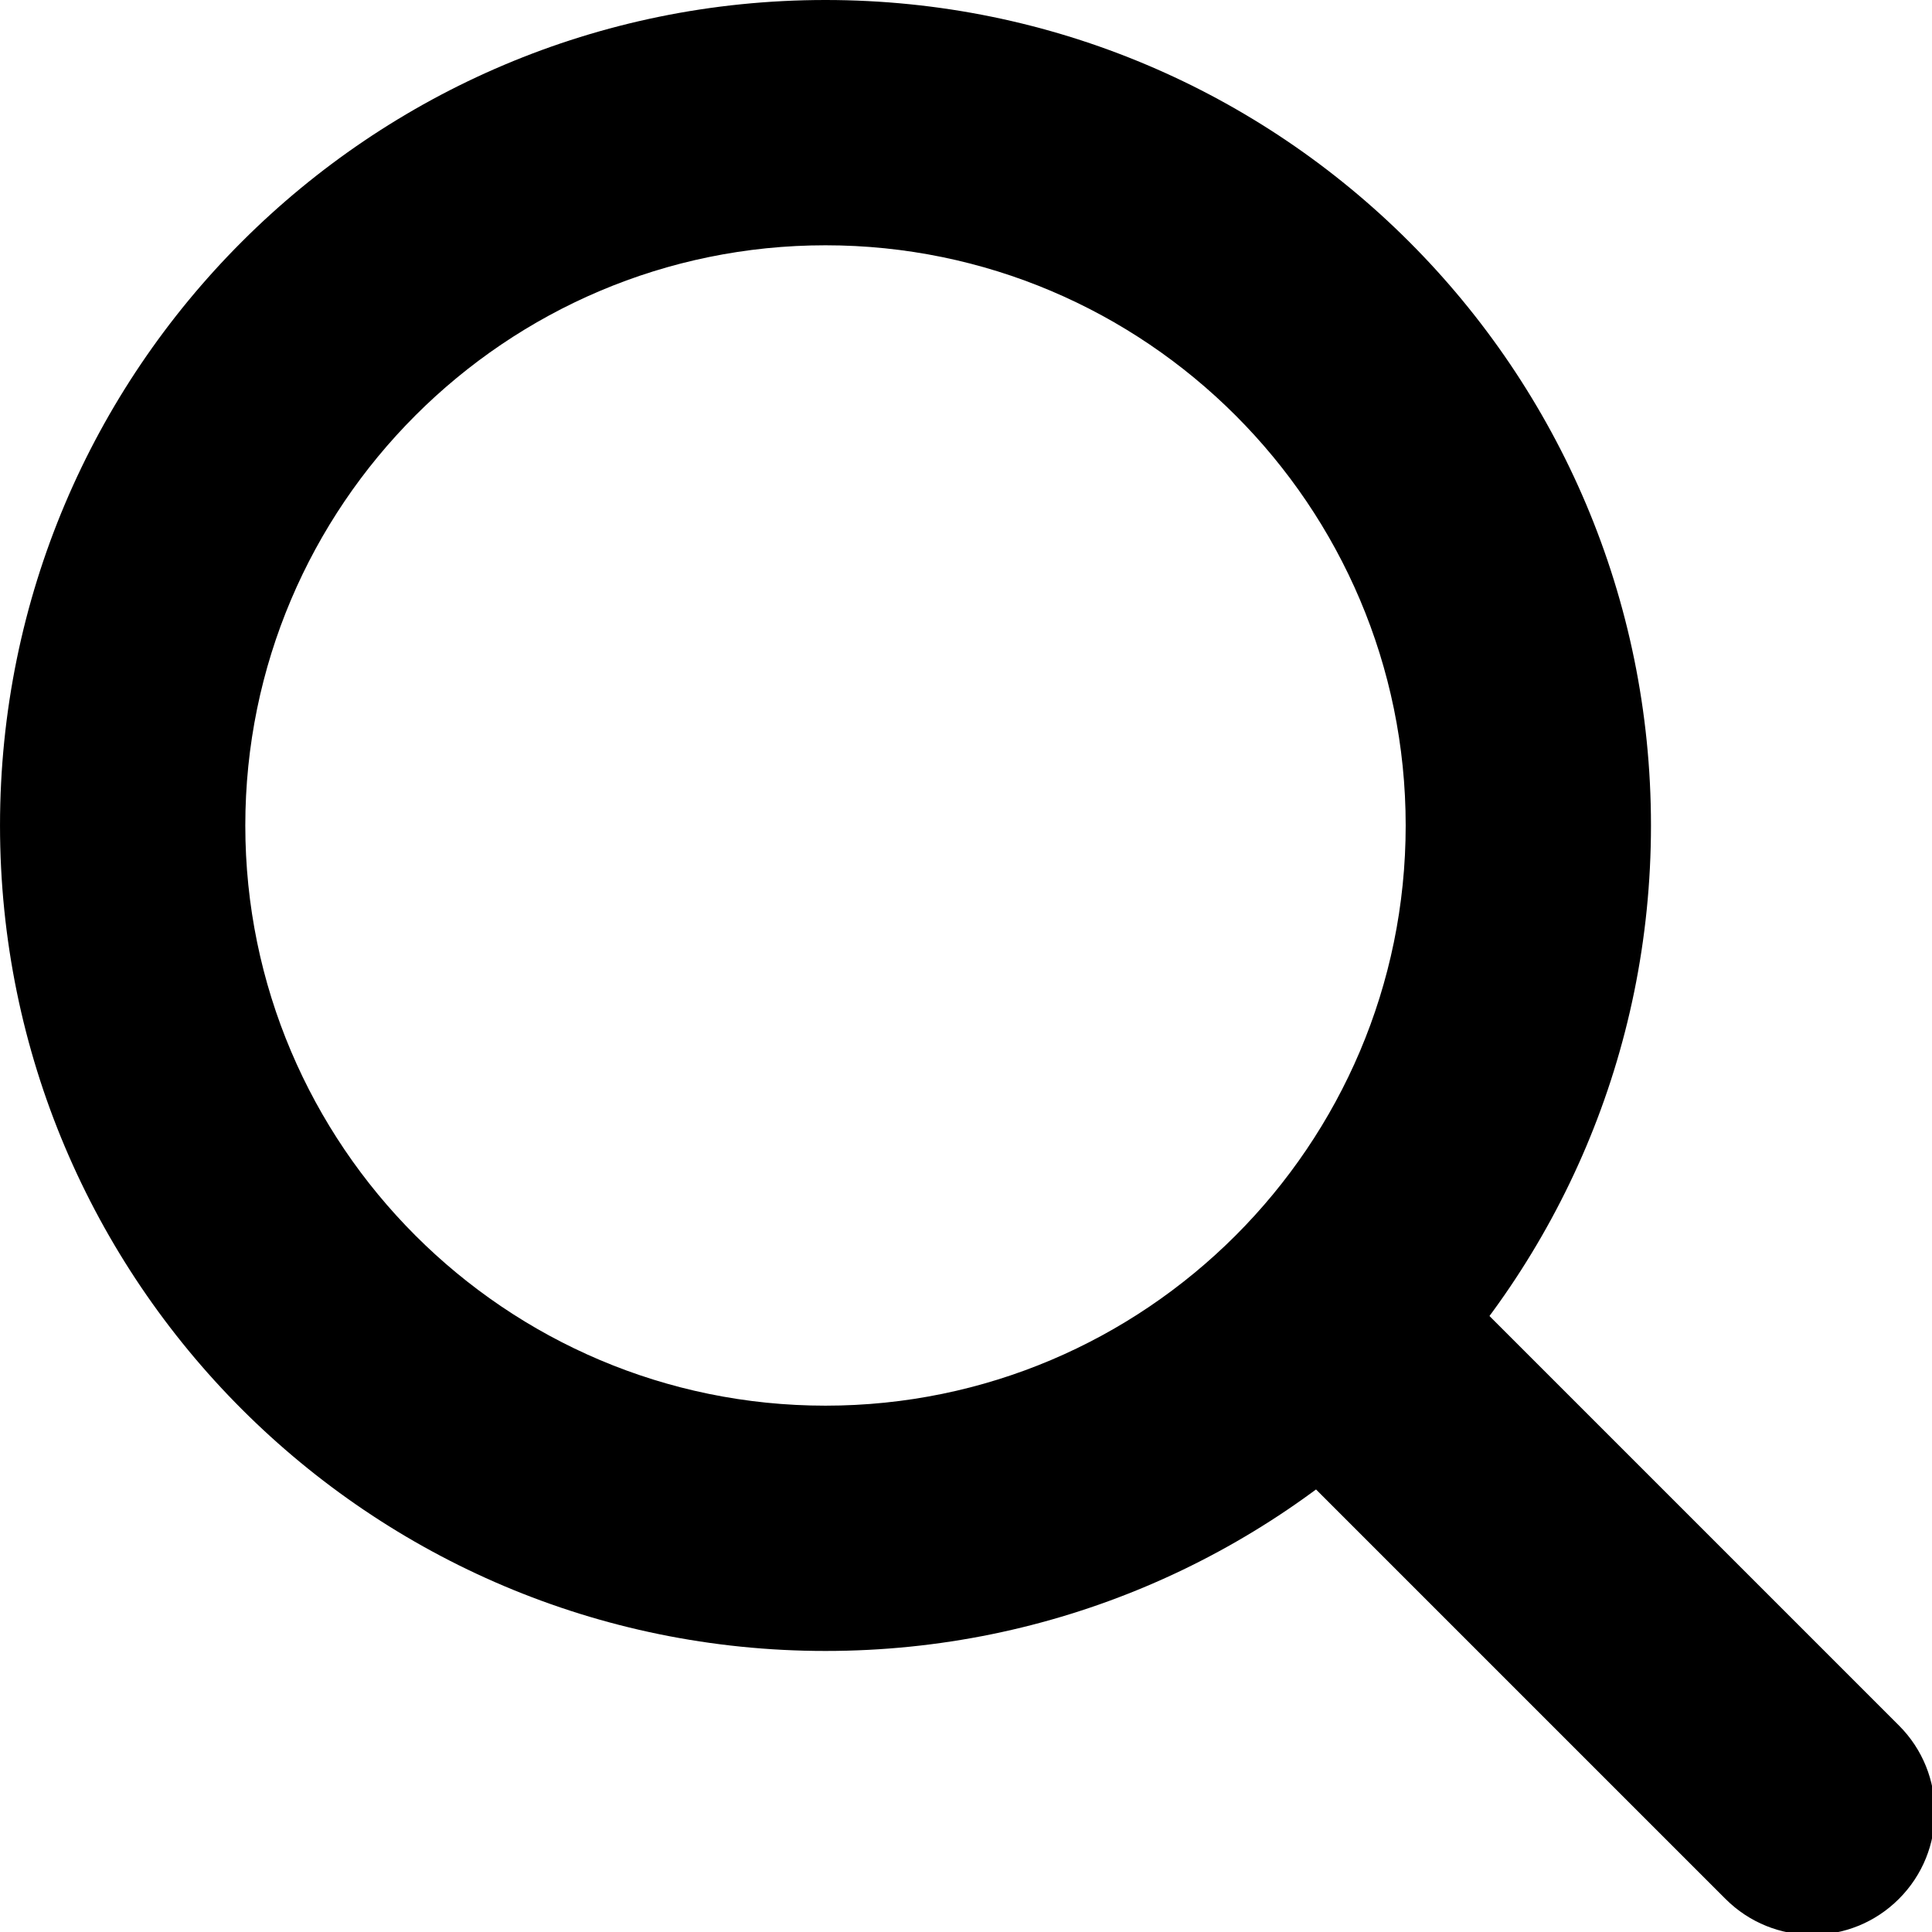
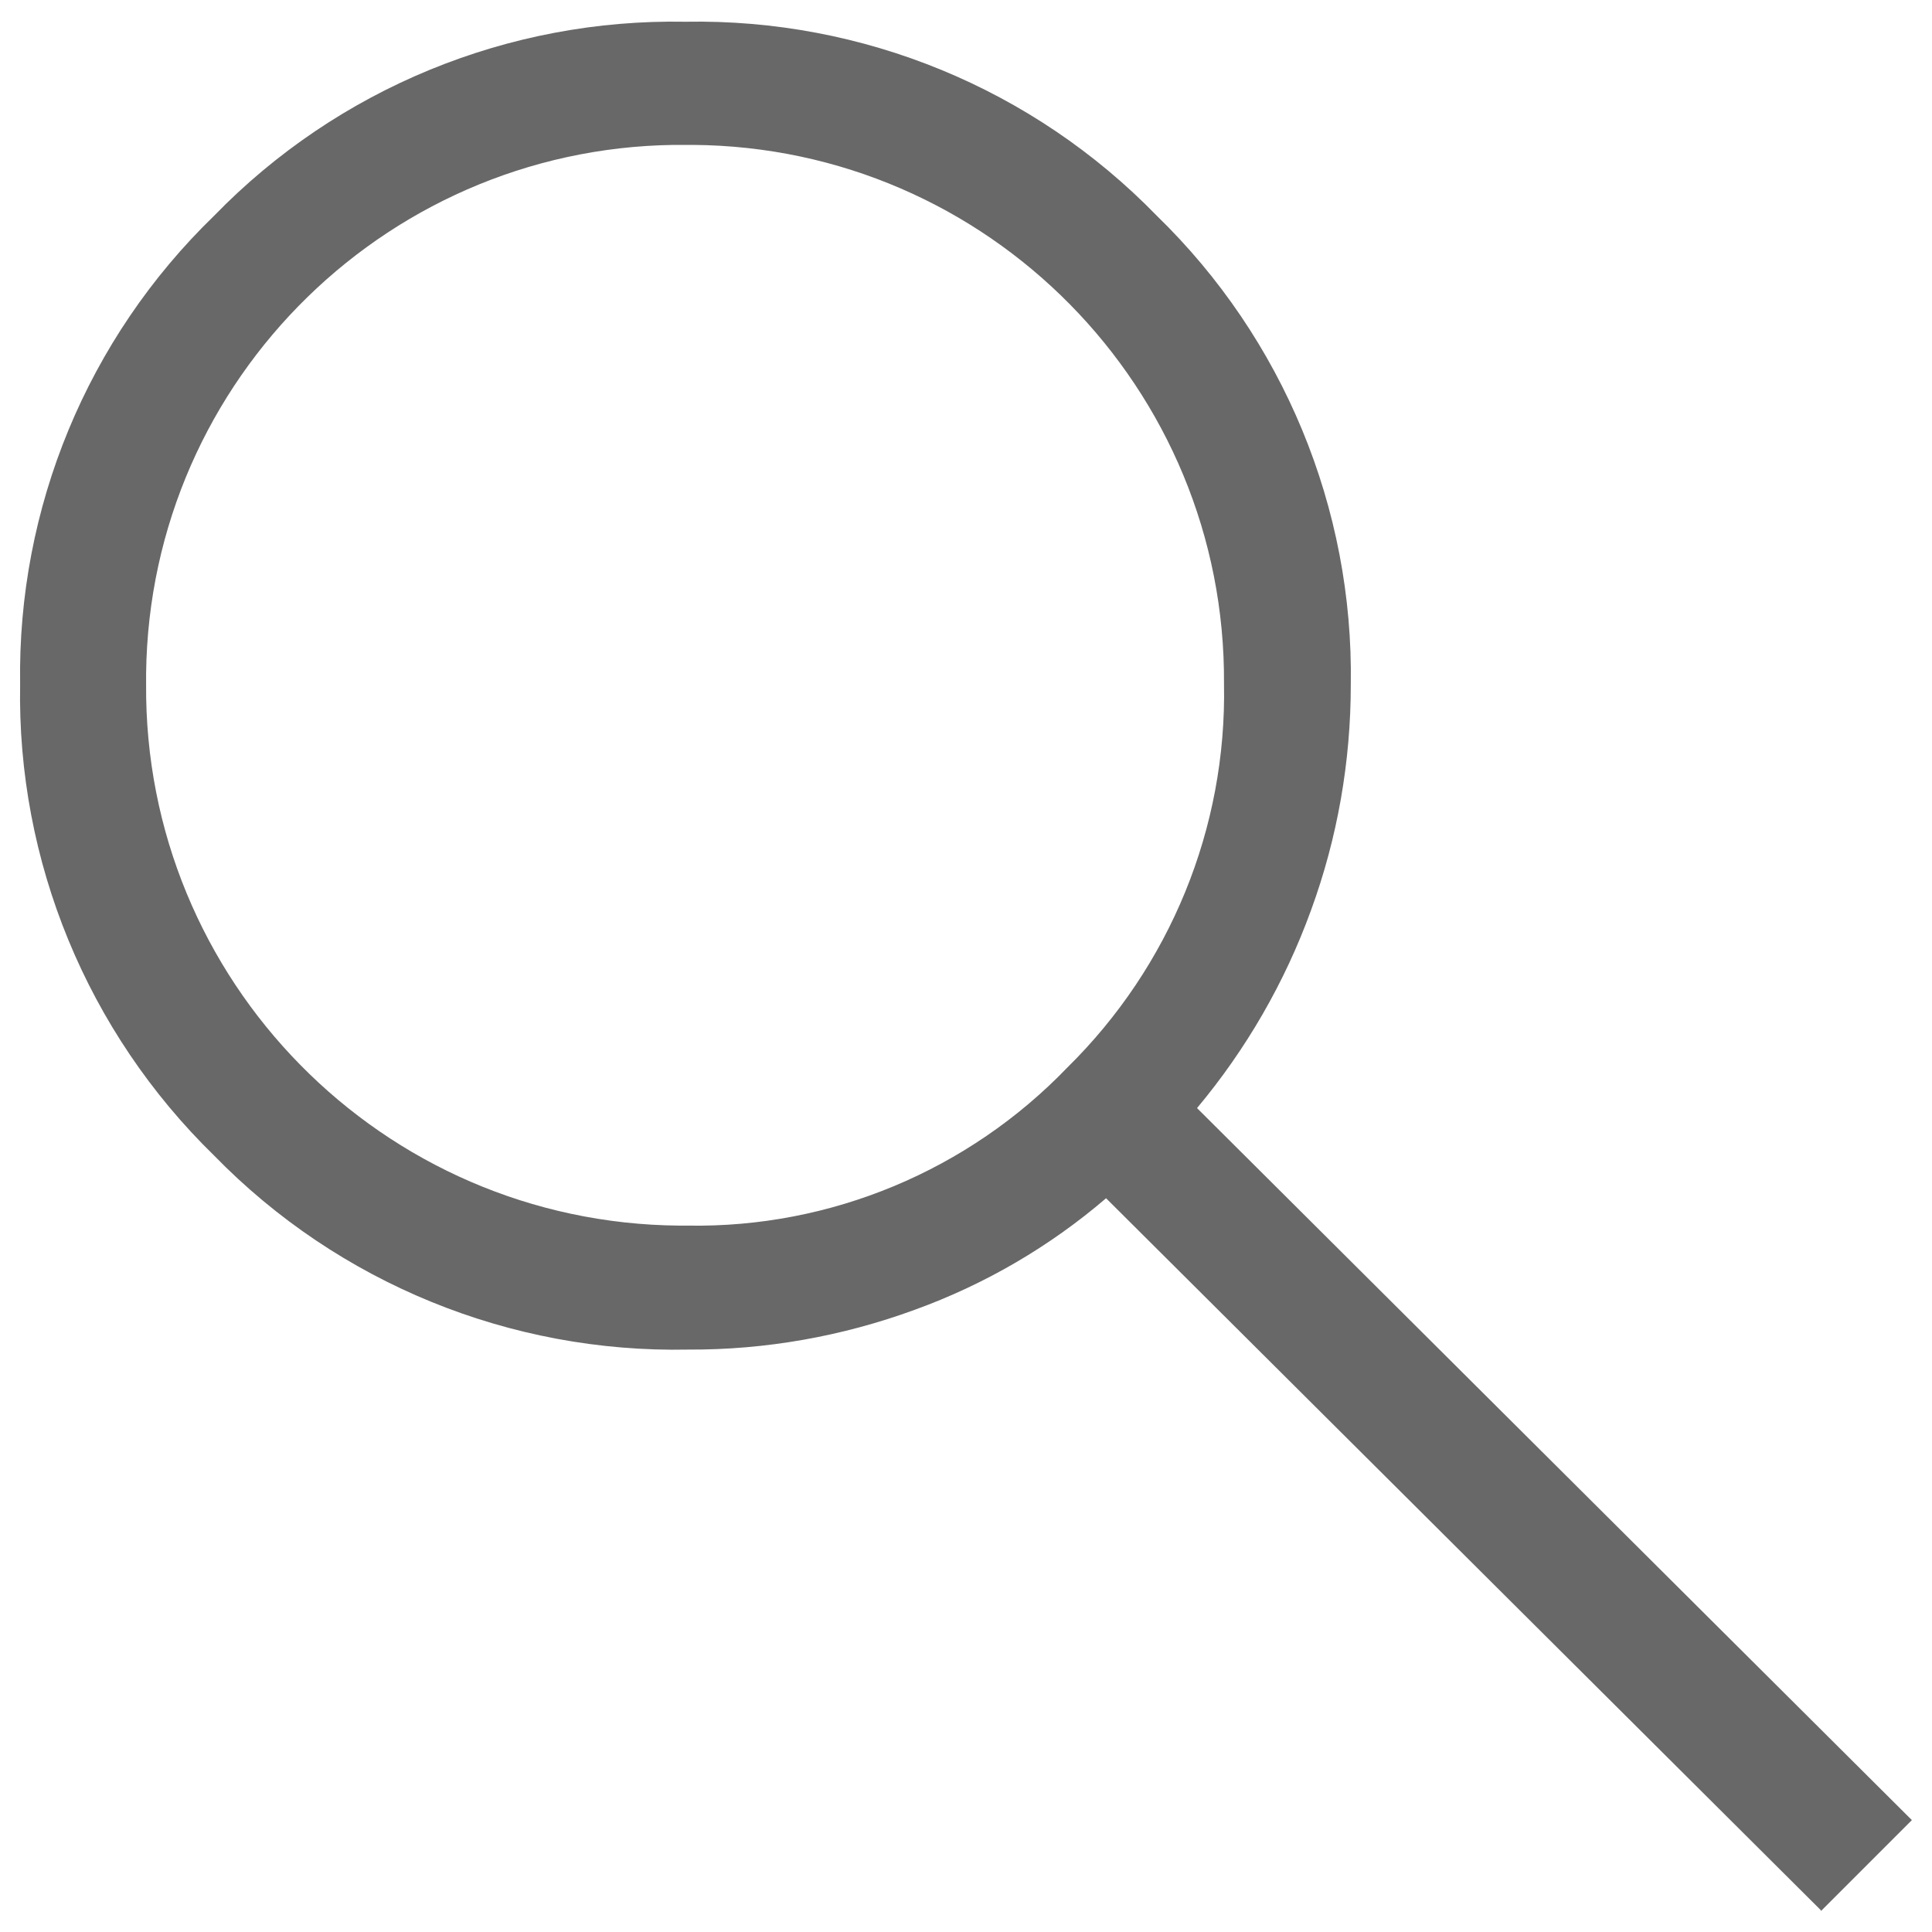
- <svg xmlns="http://www.w3.org/2000/svg" viewBox="0 0 1024 1024">
-   <path class="path1" d="M914.563 1006.479l-260.328-260.324 91.927-91.931 260.328 260.328c25.371 25.371 25.371 66.503 0 91.873l-0.054 0.054c-25.367 25.371-66.503 25.371-91.873 0z" />
-   <path class="path2" d="M437.528 130.007c169.564 0 307.514 137.951 307.514 307.514 0 169.56-137.951 307.511-307.514 307.511s-307.514-137.951-307.514-307.511c0-169.564 137.951-307.514 307.514-307.514zM437.528 0c-241.637 0-437.521 195.884-437.521 437.521s195.884 437.517 437.521 437.517 437.521-195.881 437.521-437.517-195.884-437.521-437.521-437.521v0z" />
+ <svg xmlns="http://www.w3.org/2000/svg" id="a" viewBox="0 0 48 48">
+   <path id="b" d="m45.24,47.46l-17.76-17.69c-1.4,1.2-3.01,2.14-4.75,2.77-1.8.66-3.71,1-5.63.99-4.42.09-8.69-1.65-11.78-4.82C2.17,25.64.42,21.4.5,17c-.07-4.38,1.67-8.59,4.82-11.64C8.39,2.2,12.63.46,17.03.54c4.4-.08,8.64,1.66,11.71,4.82,3.14,3.05,4.89,7.27,4.82,11.65,0,1.91-.33,3.81-.99,5.61-.65,1.79-1.61,3.45-2.83,4.91l17.76,17.69-2.26,2.26Zm-28.15-17.01c3.55.06,6.97-1.37,9.43-3.93,2.55-2.51,3.96-5.95,3.89-9.53.05-7.34-5.86-13.34-13.2-13.39-.04,0-.08,0-.12,0-7.34-.09-13.37,5.79-13.46,13.13,0,.09,0,.17,0,.26-.06,7.37,5.87,13.4,13.25,13.46.07,0,.14,0,.21,0Z" style="fill:#686869;" />
</svg>
